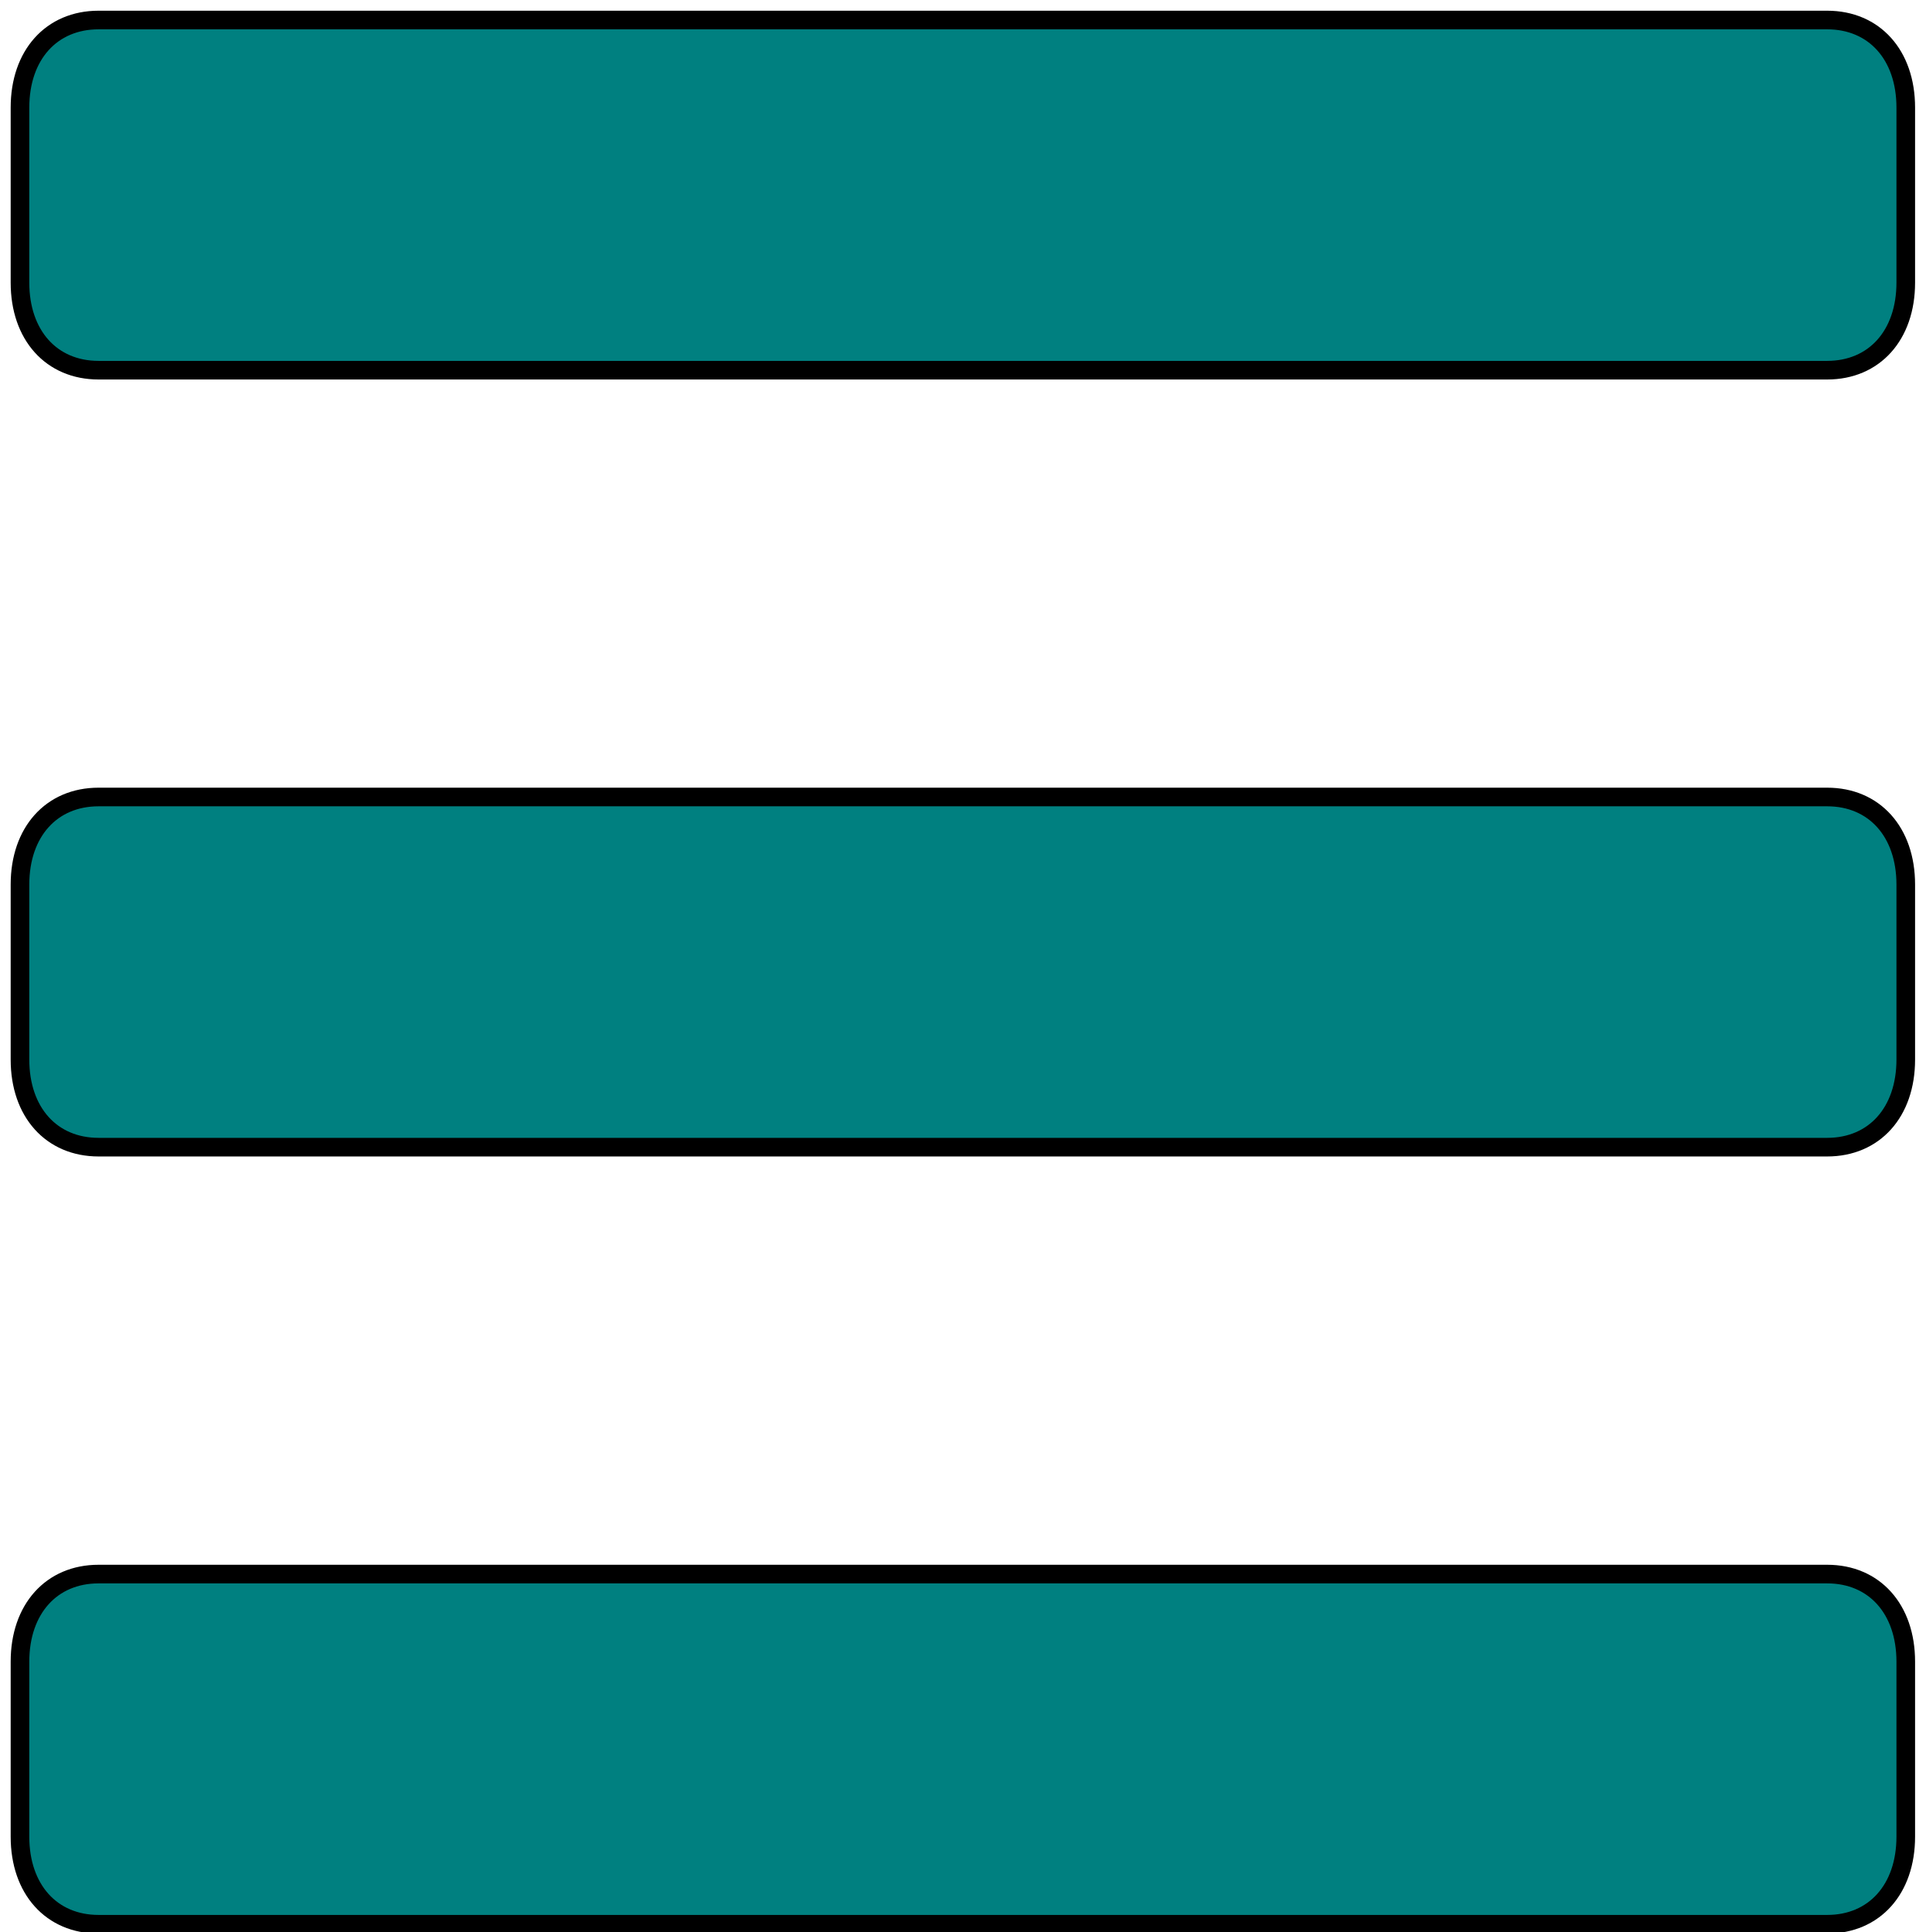
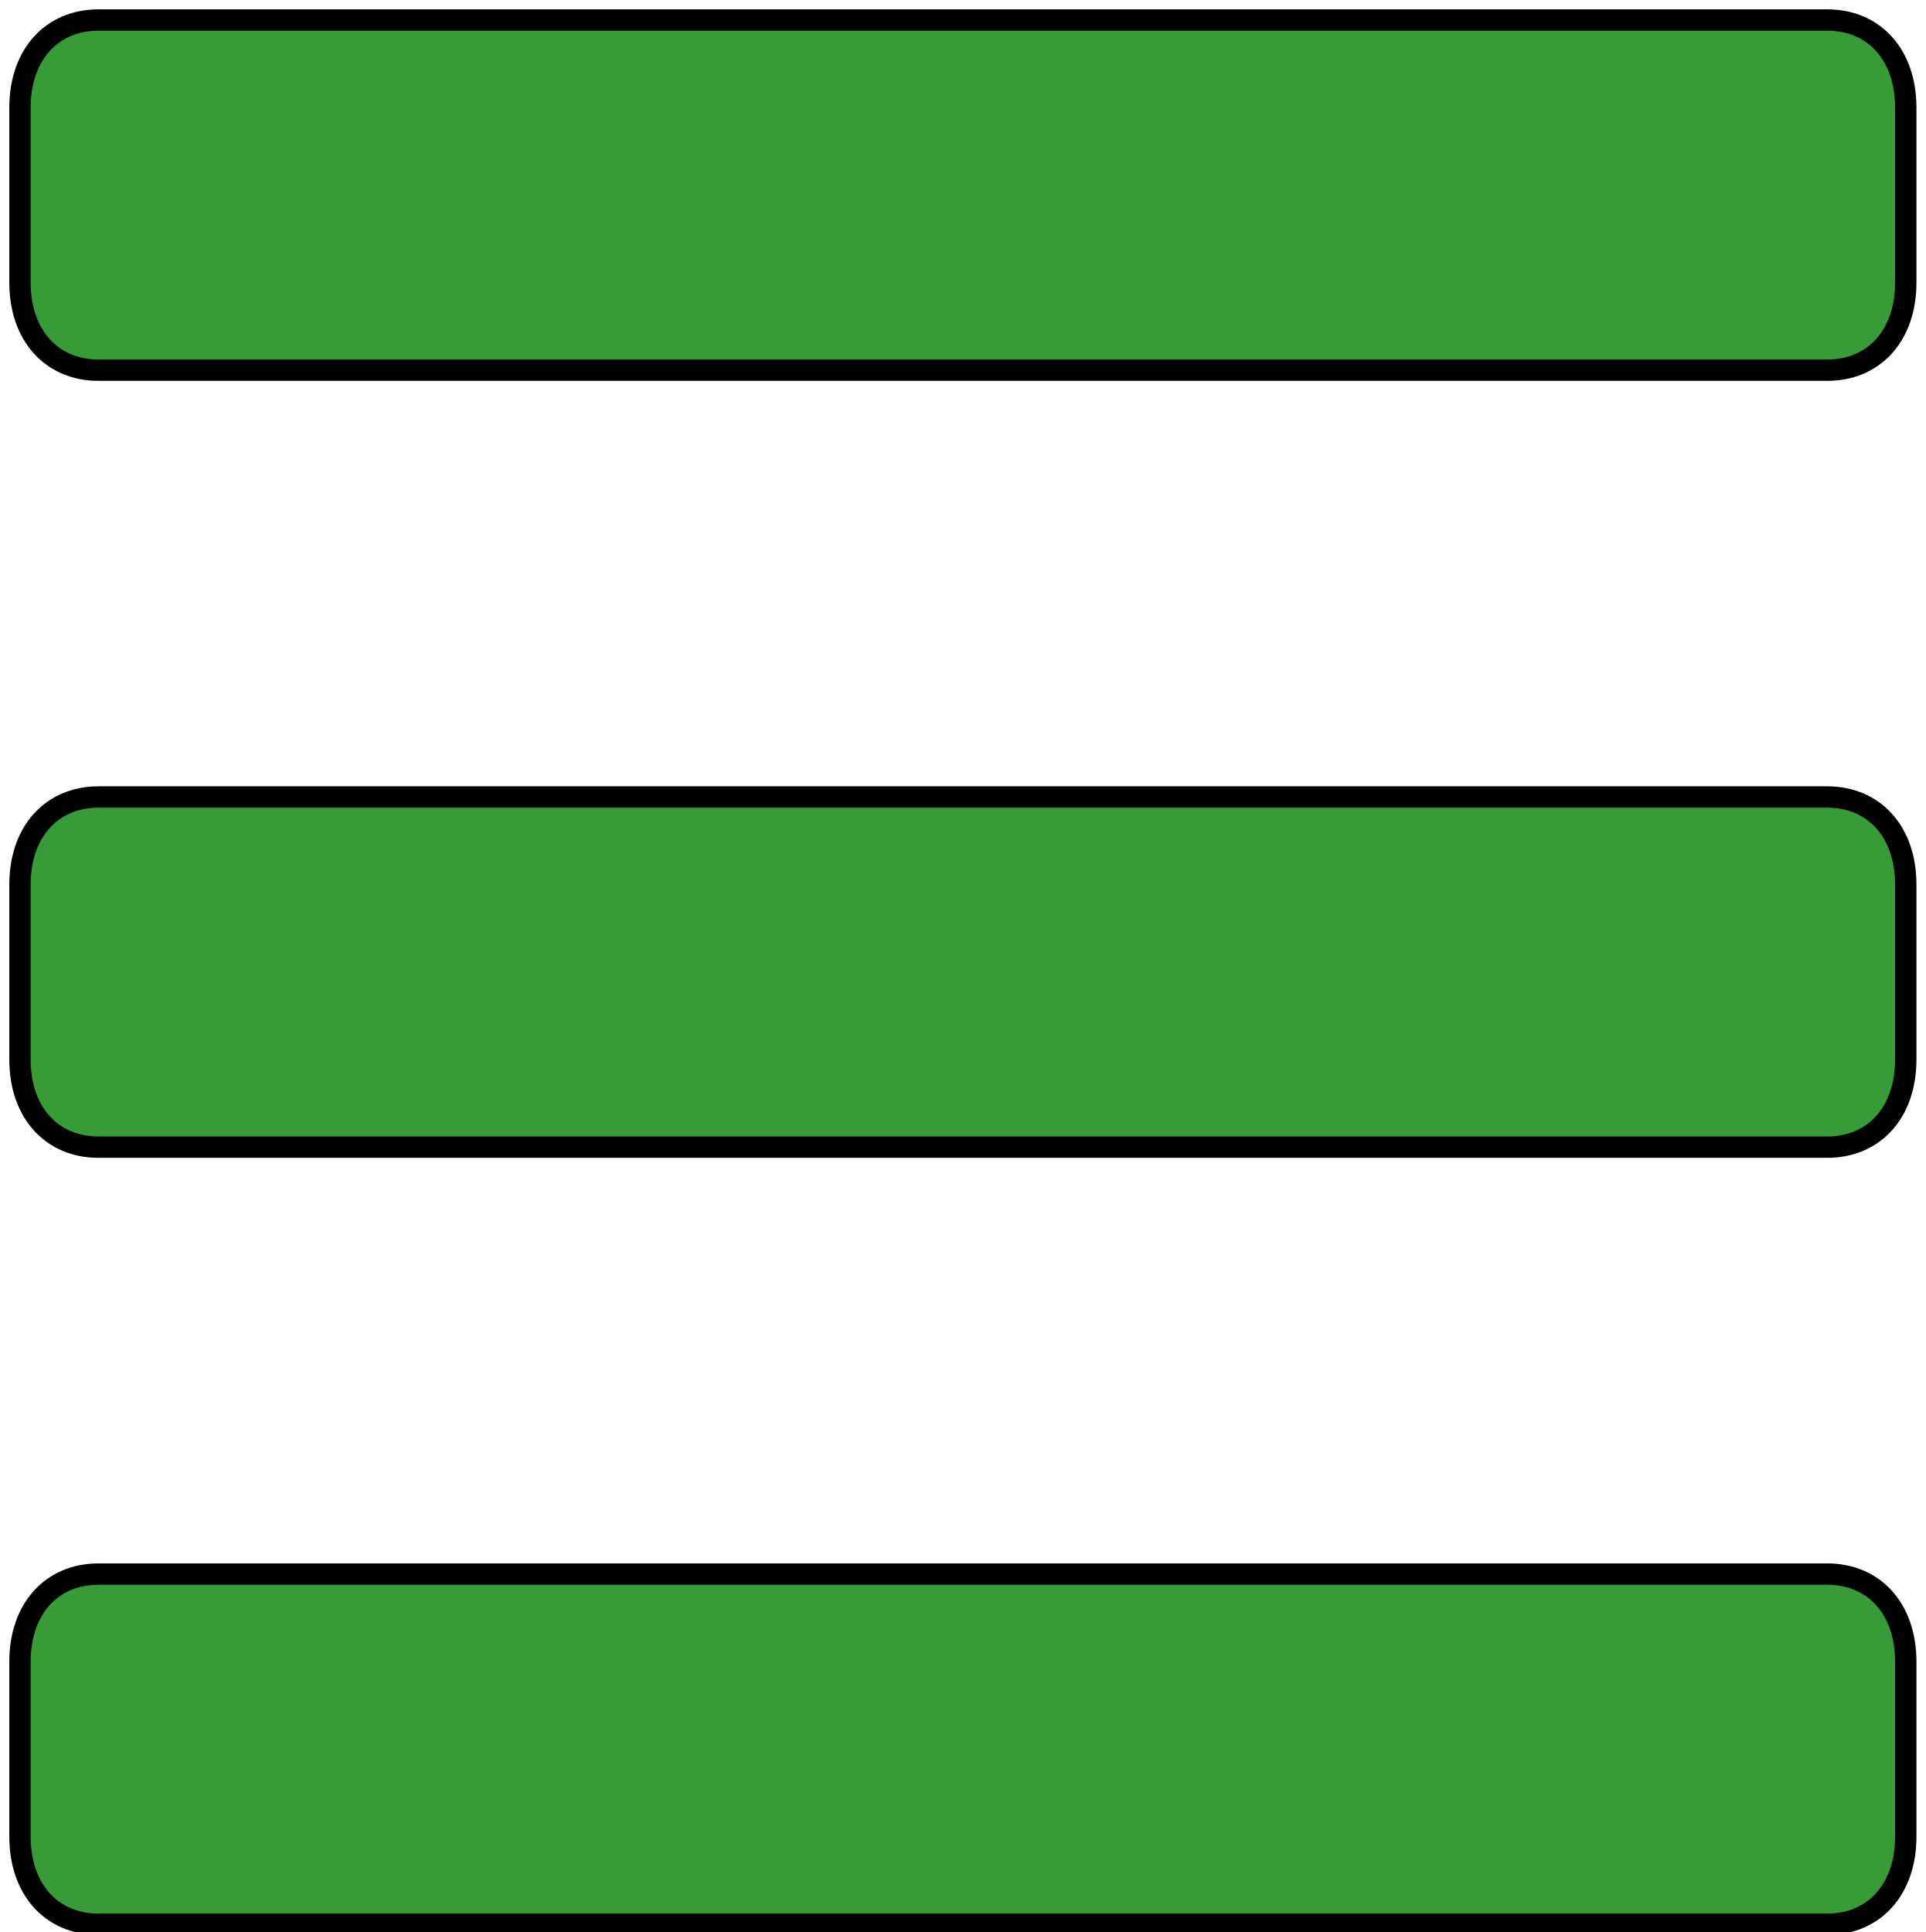
<svg xmlns="http://www.w3.org/2000/svg" version="1.1" viewBox="0 0 16.959 17.015" enable-background="new 0 0 24 24" width="361.782" height="362.991" id="svg2">
  <defs id="defs14" />
-   <path style="fill:#008080;fill-opacity:1;stroke:#000000;stroke-width:0.164;stroke-miterlimit:4;stroke-dasharray:none;stroke-opacity:1" id="path6" d="m 16.783,0.947 c 0,-0.463 -0.277,-0.771 -0.692,-0.771 l -15.223,0 c -0.415,0 -0.692,0.308 -0.692,0.771 l 0,1.542 c 0,0.463 0.277,0.771 0.692,0.771 l 15.223,0 c 0.415,0 0.692,-0.308 0.692,-0.771 l 0,-1.542 z" />
-   <path d="m 16.783,14.634 c 0,-0.463 -0.277,-0.771 -0.692,-0.771 l -15.223,0 c -0.415,0 -0.692,0.308 -0.692,0.771 l 0,1.542 c 0,0.463 0.277,0.771 0.692,0.771 l 15.223,0 c 0.415,0 0.692,-0.308 0.692,-0.771 l 0,-1.542 z" id="path4150" style="fill:#008080;fill-opacity:1;stroke:#000000;stroke-width:0.164;stroke-miterlimit:4;stroke-dasharray:none;stroke-opacity:1" />
-   <path style="fill:#008080;fill-opacity:1;stroke:#000000;stroke-width:0.164;stroke-miterlimit:4;stroke-dasharray:none;stroke-opacity:1" id="path4152" d="m 16.783,7.79 c 0,-0.463 -0.277,-0.771 -0.692,-0.771 l -15.223,0 c -0.415,0 -0.692,0.308 -0.692,0.771 l 0,1.542 c 0,0.463 0.277,0.771 0.692,0.771 l 15.223,0 c 0.415,0 0.692,-0.308 0.692,-0.771 l 0,-1.542 z" />
+   <path style="fill:#008000;fill-opacity:0.784;stroke:#000000;stroke-width:0.188;stroke-miterlimit:4;stroke-dasharray:none;stroke-opacity:1" id="path6" d="m 16.783,0.947 c 0,-0.463 -0.277,-0.771 -0.692,-0.771 l -15.223,0 c -0.415,0 -0.692,0.308 -0.692,0.771 l 0,1.542 c 0,0.463 0.277,0.771 0.692,0.771 l 15.223,0 c 0.415,0 0.692,-0.308 0.692,-0.771 l 0,-1.542 z" />
+   <path d="m 16.783,14.634 c 0,-0.463 -0.277,-0.771 -0.692,-0.771 l -15.223,0 c -0.415,0 -0.692,0.308 -0.692,0.771 l 0,1.542 c 0,0.463 0.277,0.771 0.692,0.771 l 15.223,0 c 0.415,0 0.692,-0.308 0.692,-0.771 l 0,-1.542 z" id="path4150" style="fill:#008000;fill-opacity:0.784;stroke:#000000;stroke-width:0.188;stroke-miterlimit:4;stroke-dasharray:none;stroke-opacity:1" />
+   <path style="fill:#008000;fill-opacity:0.784;stroke:#000000;stroke-width:0.188;stroke-miterlimit:4;stroke-dasharray:none;stroke-opacity:1" id="path4152" d="m 16.783,7.79 c 0,-0.463 -0.277,-0.771 -0.692,-0.771 l -15.223,0 c -0.415,0 -0.692,0.308 -0.692,0.771 l 0,1.542 c 0,0.463 0.277,0.771 0.692,0.771 l 15.223,0 c 0.415,0 0.692,-0.308 0.692,-0.771 l 0,-1.542 z" />
</svg>
